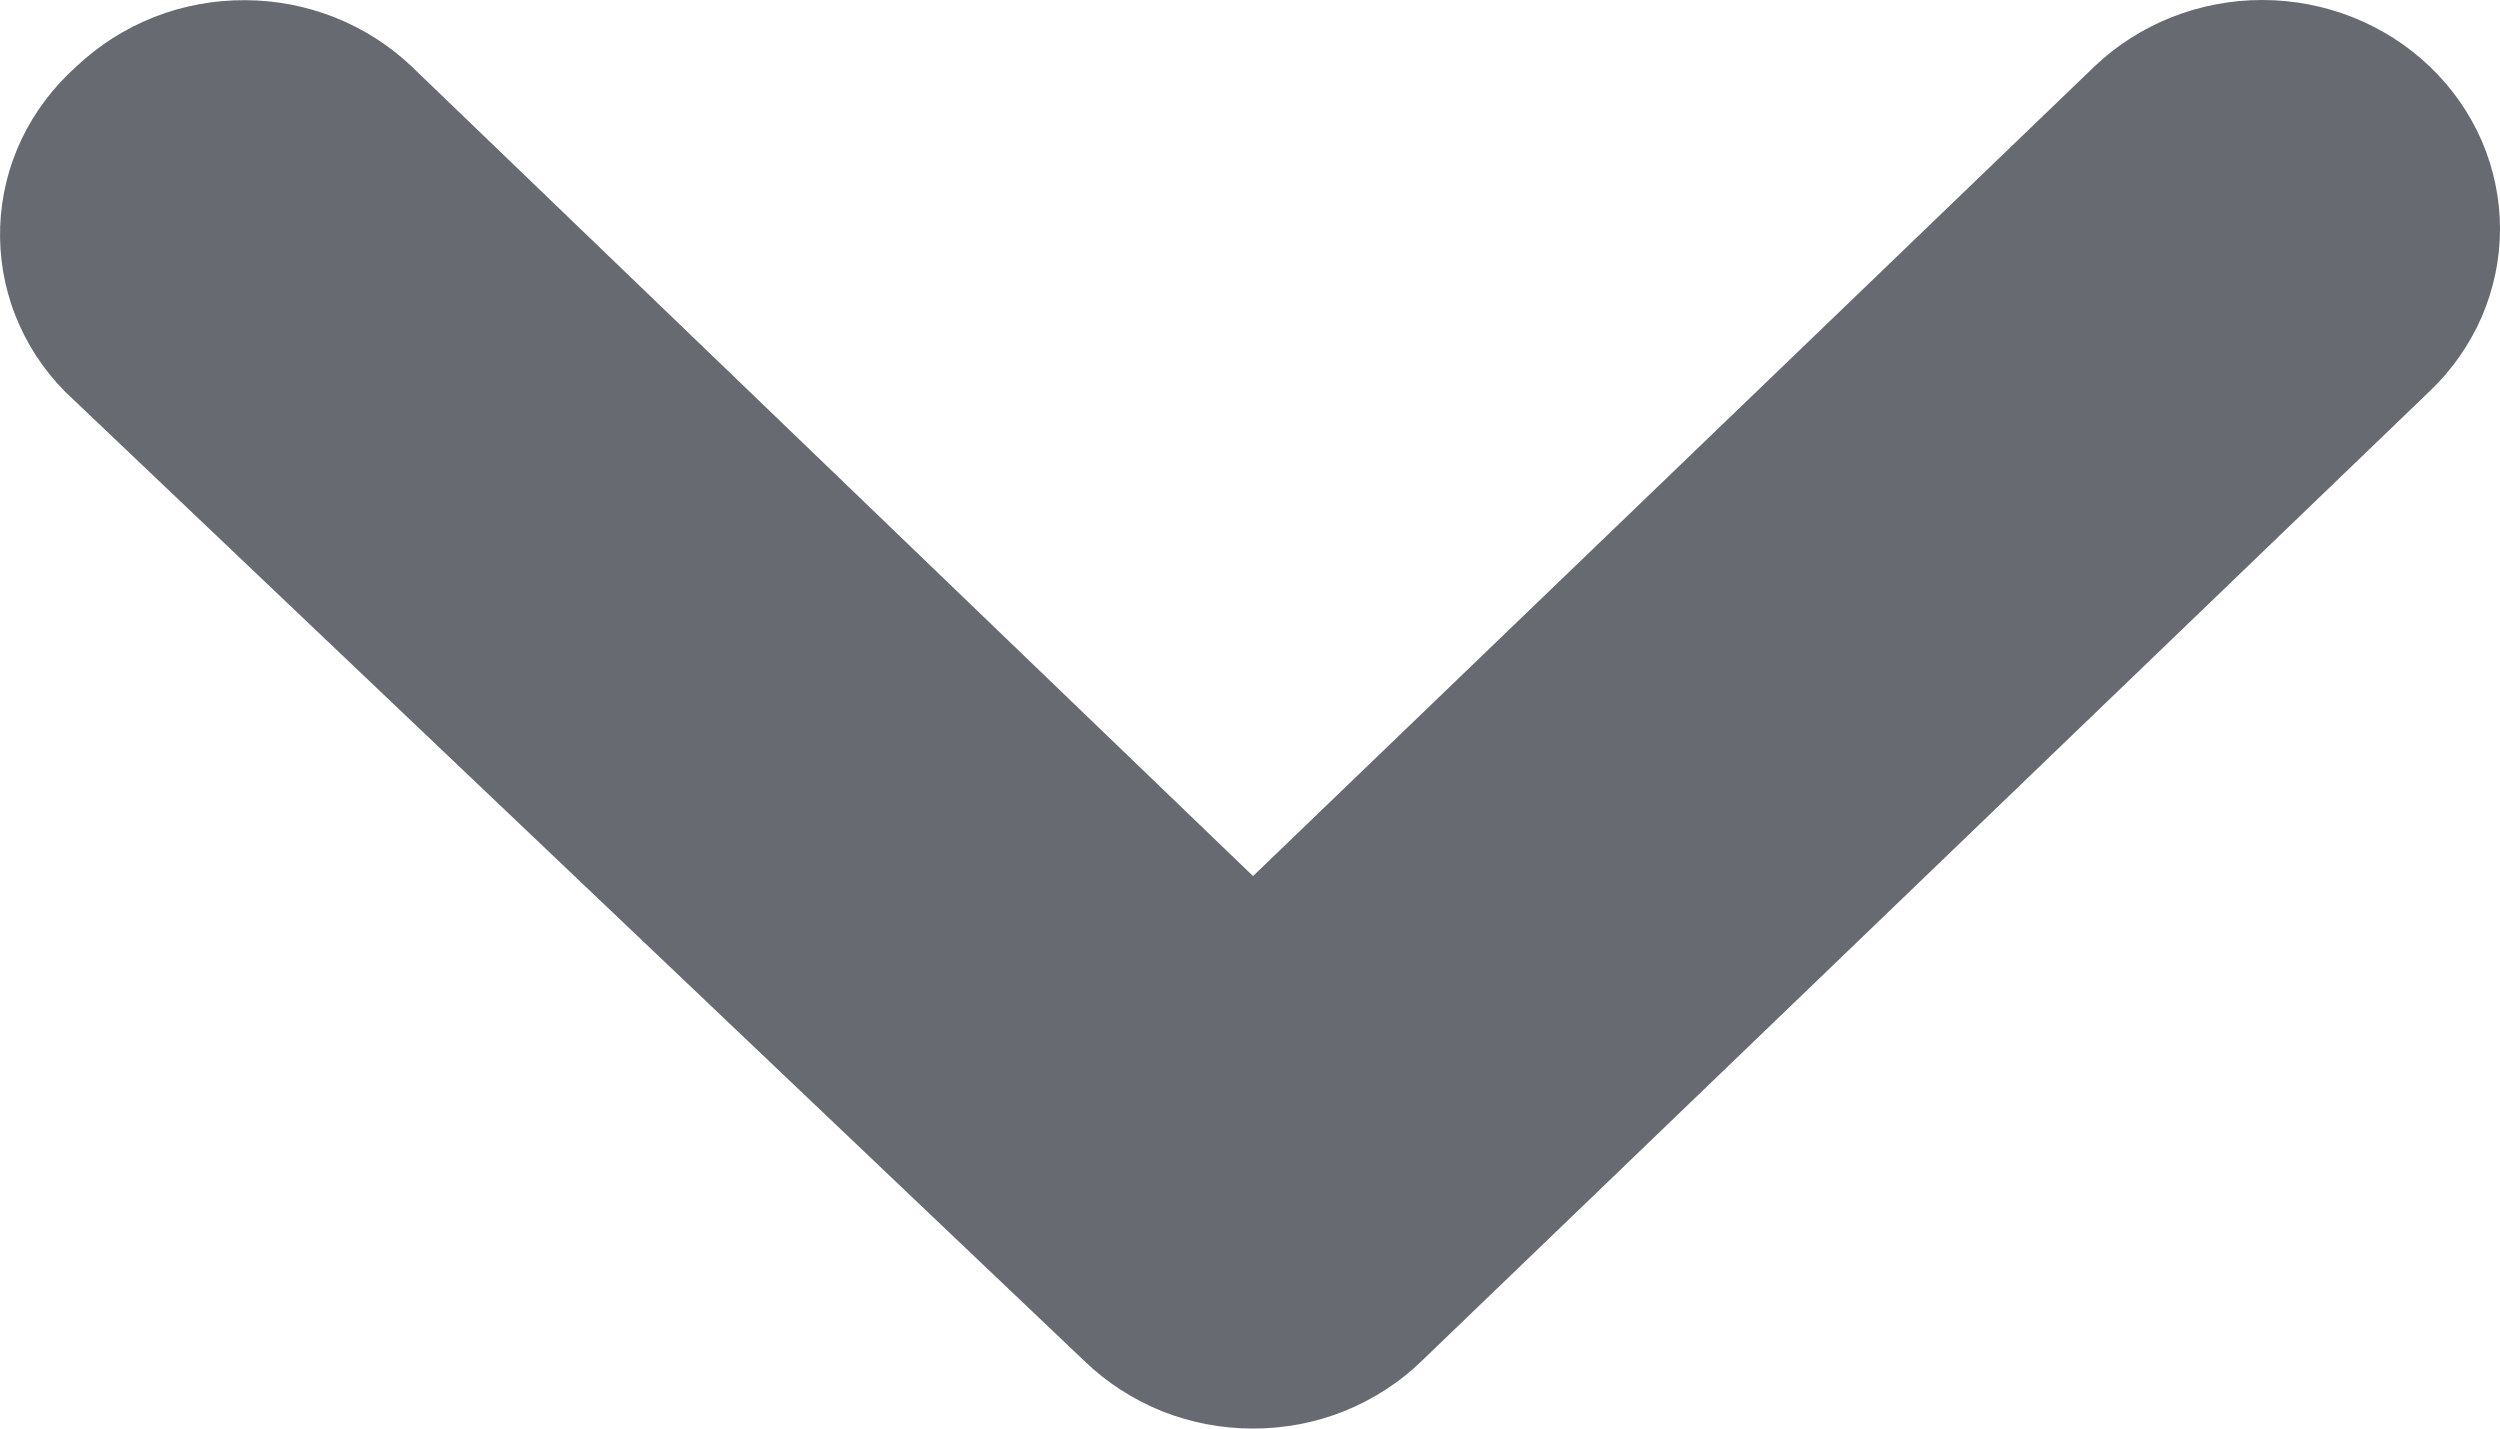
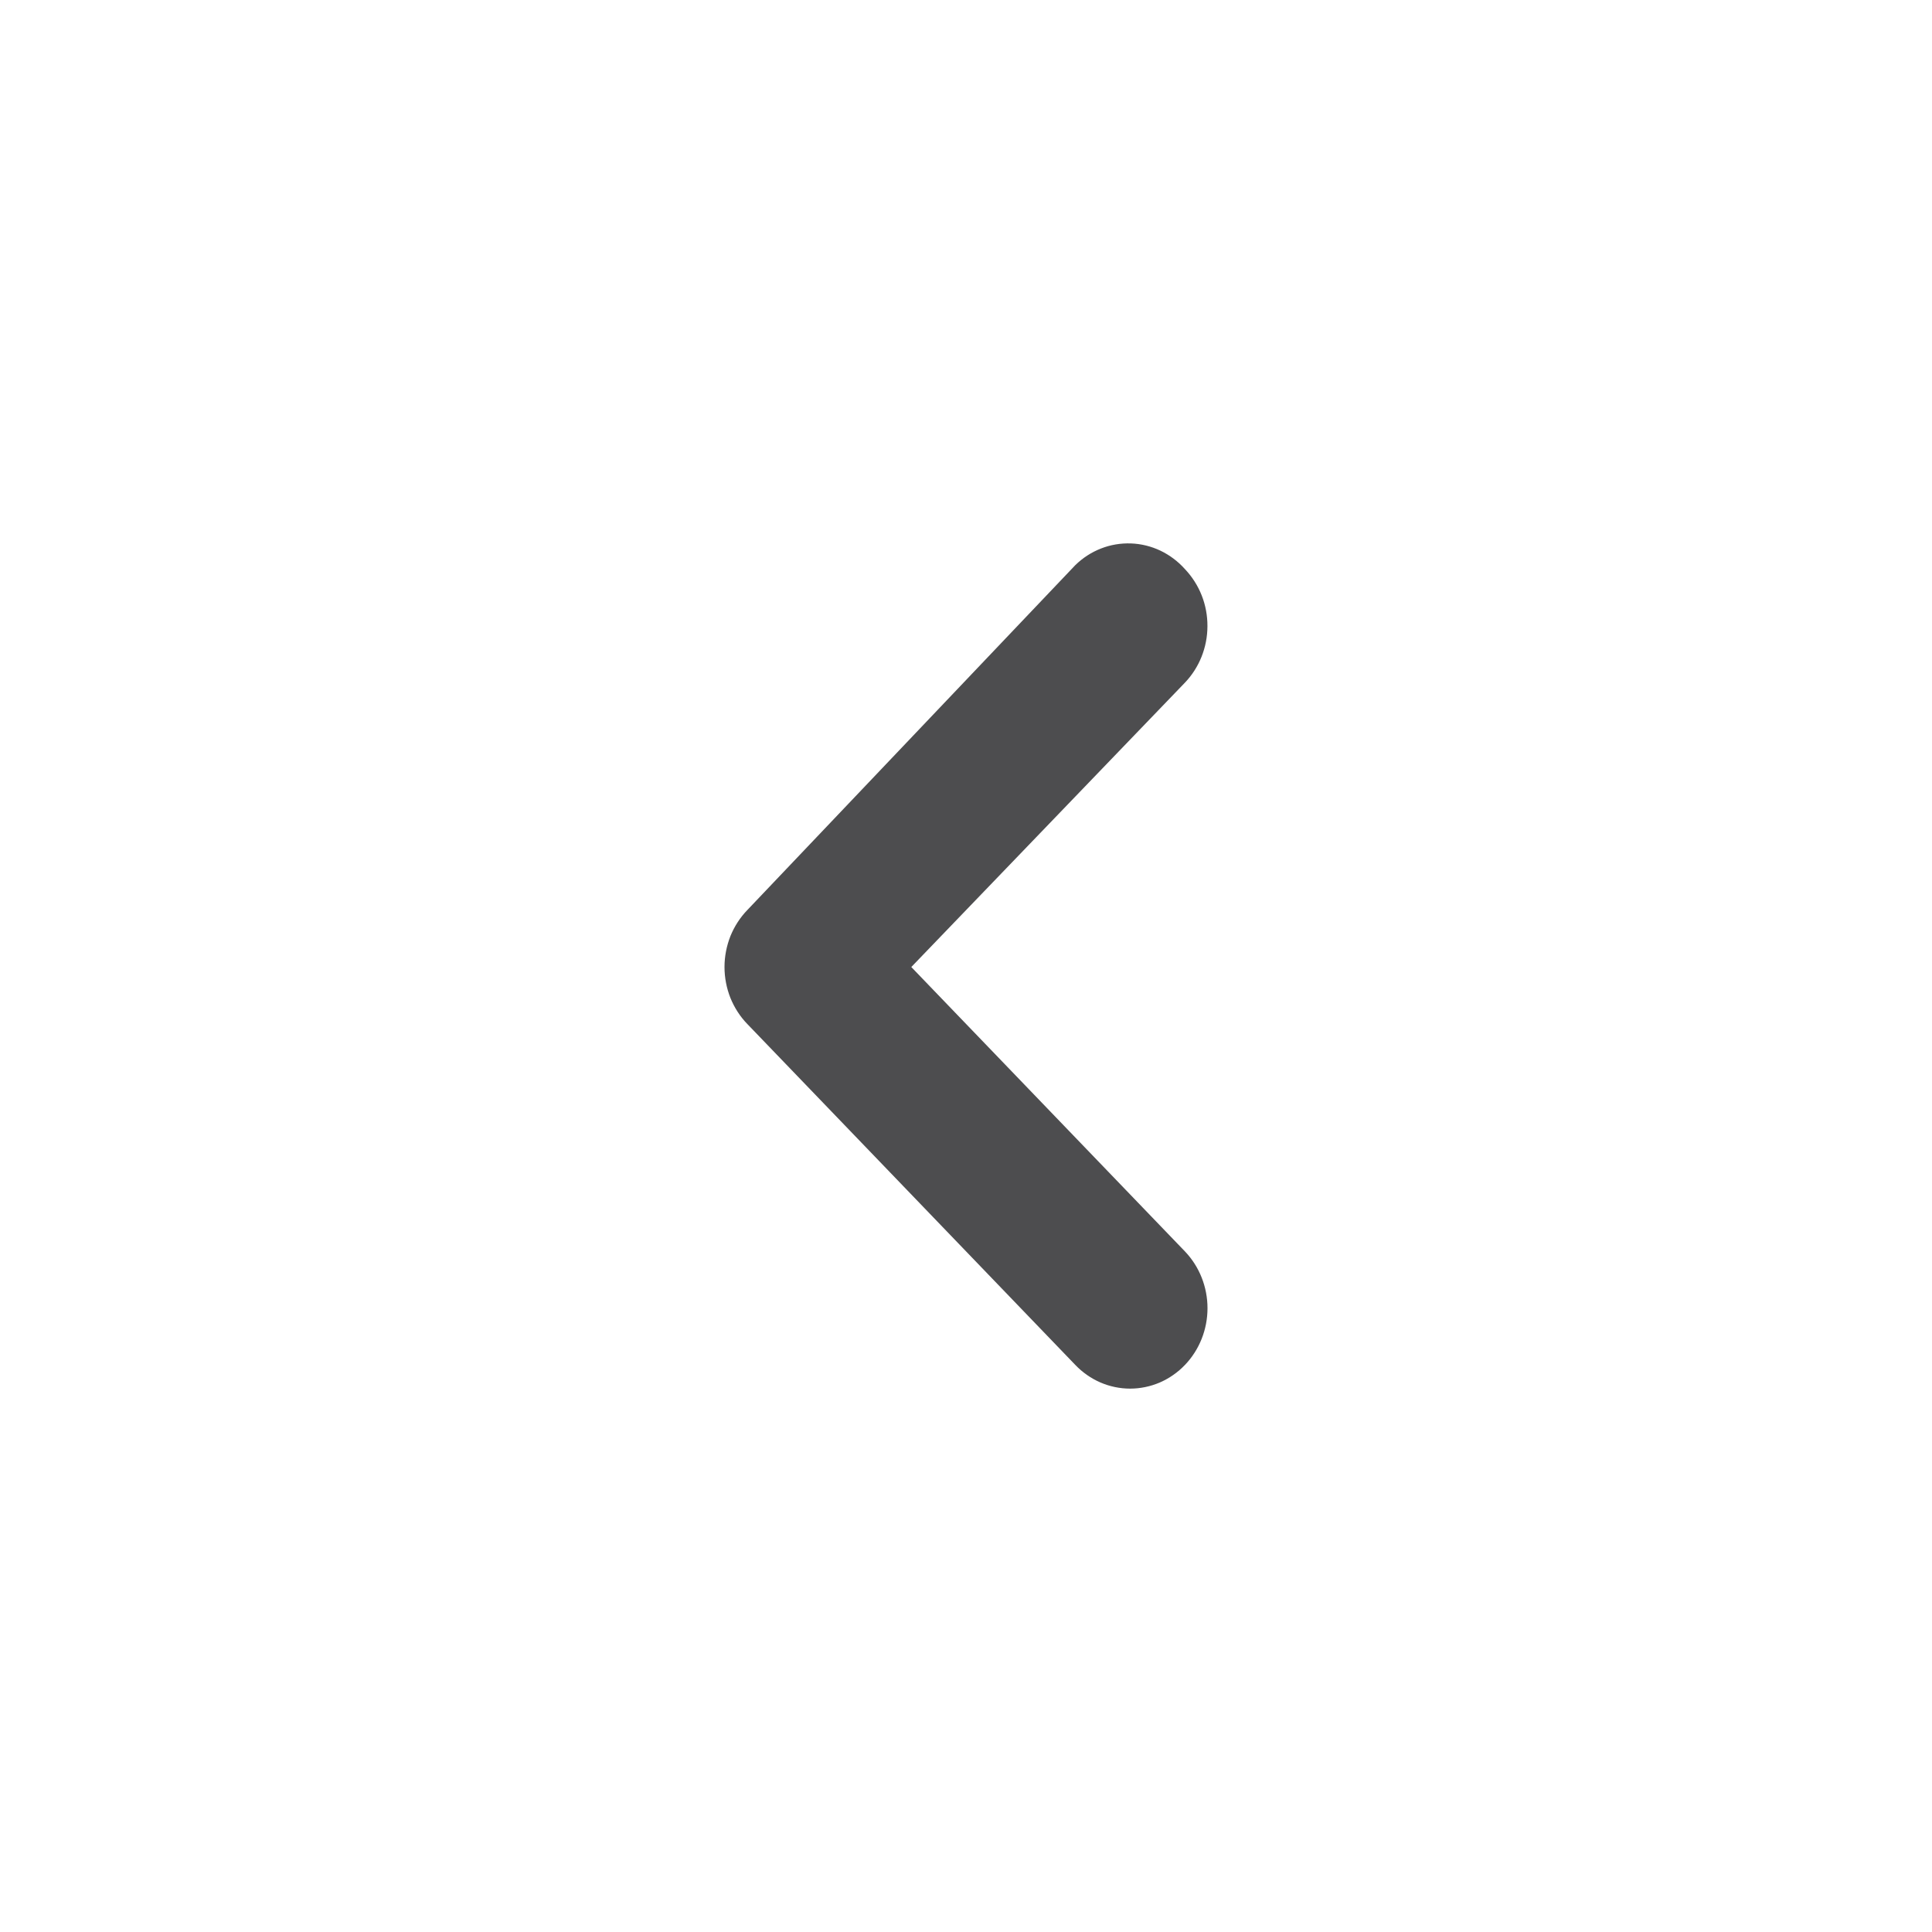
- <svg xmlns="http://www.w3.org/2000/svg" width="14" height="8" viewBox="0 0 14 8" fill="none">
-   <path d="M0.362 2.191L6.072 7.621C6.196 7.741 6.343 7.836 6.505 7.902C6.668 7.967 6.841 8 7.017 8C7.193 8 7.367 7.967 7.529 7.902C7.691 7.836 7.839 7.741 7.962 7.621L13.606 2.191C13.731 2.072 13.83 1.93 13.898 1.774C13.965 1.618 14 1.451 14 1.282C14 1.113 13.965 0.945 13.898 0.789C13.83 0.633 13.731 0.491 13.606 0.372C13.357 0.134 13.02 -2.10811e-07 12.668 -2.10811e-07C12.316 -2.10811e-07 11.979 0.134 11.729 0.372L7.017 4.906L2.305 0.372C2.057 0.136 1.722 0.002 1.373 0.001C1.198 4.02724e-05 1.024 0.032 0.862 0.096C0.7 0.16 0.553 0.254 0.428 0.372C0.299 0.487 0.195 0.625 0.121 0.779C0.048 0.933 0.007 1.099 0.001 1.268C-0.005 1.437 0.023 1.606 0.085 1.764C0.147 1.923 0.241 2.068 0.362 2.191Z" fill="#676A71" />
+ <svg xmlns="http://www.w3.org/2000/svg" width="32" height="32" viewBox="0 0 32 32" fill="none">
+   <path d="M17.809 9.362L12.379 15.072C12.259 15.196 12.164 15.343 12.098 15.505C12.034 15.668 12 15.841 12 16.017C12 16.193 12.034 16.367 12.098 16.529C12.164 16.691 12.259 16.839 12.379 16.962L17.809 22.606C17.928 22.731 18.07 22.83 18.226 22.898C18.382 22.965 18.549 23 18.718 23C18.887 23 19.055 22.965 19.211 22.898C19.367 22.83 19.509 22.731 19.628 22.606C19.866 22.357 20 22.02 20 21.668C20 21.316 19.866 20.979 19.628 20.729L15.094 16.017L19.628 11.305C19.864 11.057 19.998 10.723 19.999 10.373C20 10.198 19.968 10.024 19.904 9.862C19.84 9.7 19.746 9.553 19.628 9.428C19.513 9.299 19.375 9.195 19.221 9.121C19.067 9.048 18.901 9.007 18.732 9.001C18.562 8.995 18.394 9.023 18.236 9.085C18.077 9.147 17.932 9.241 17.809 9.362Z" fill="#4D4D4F" />
</svg>
